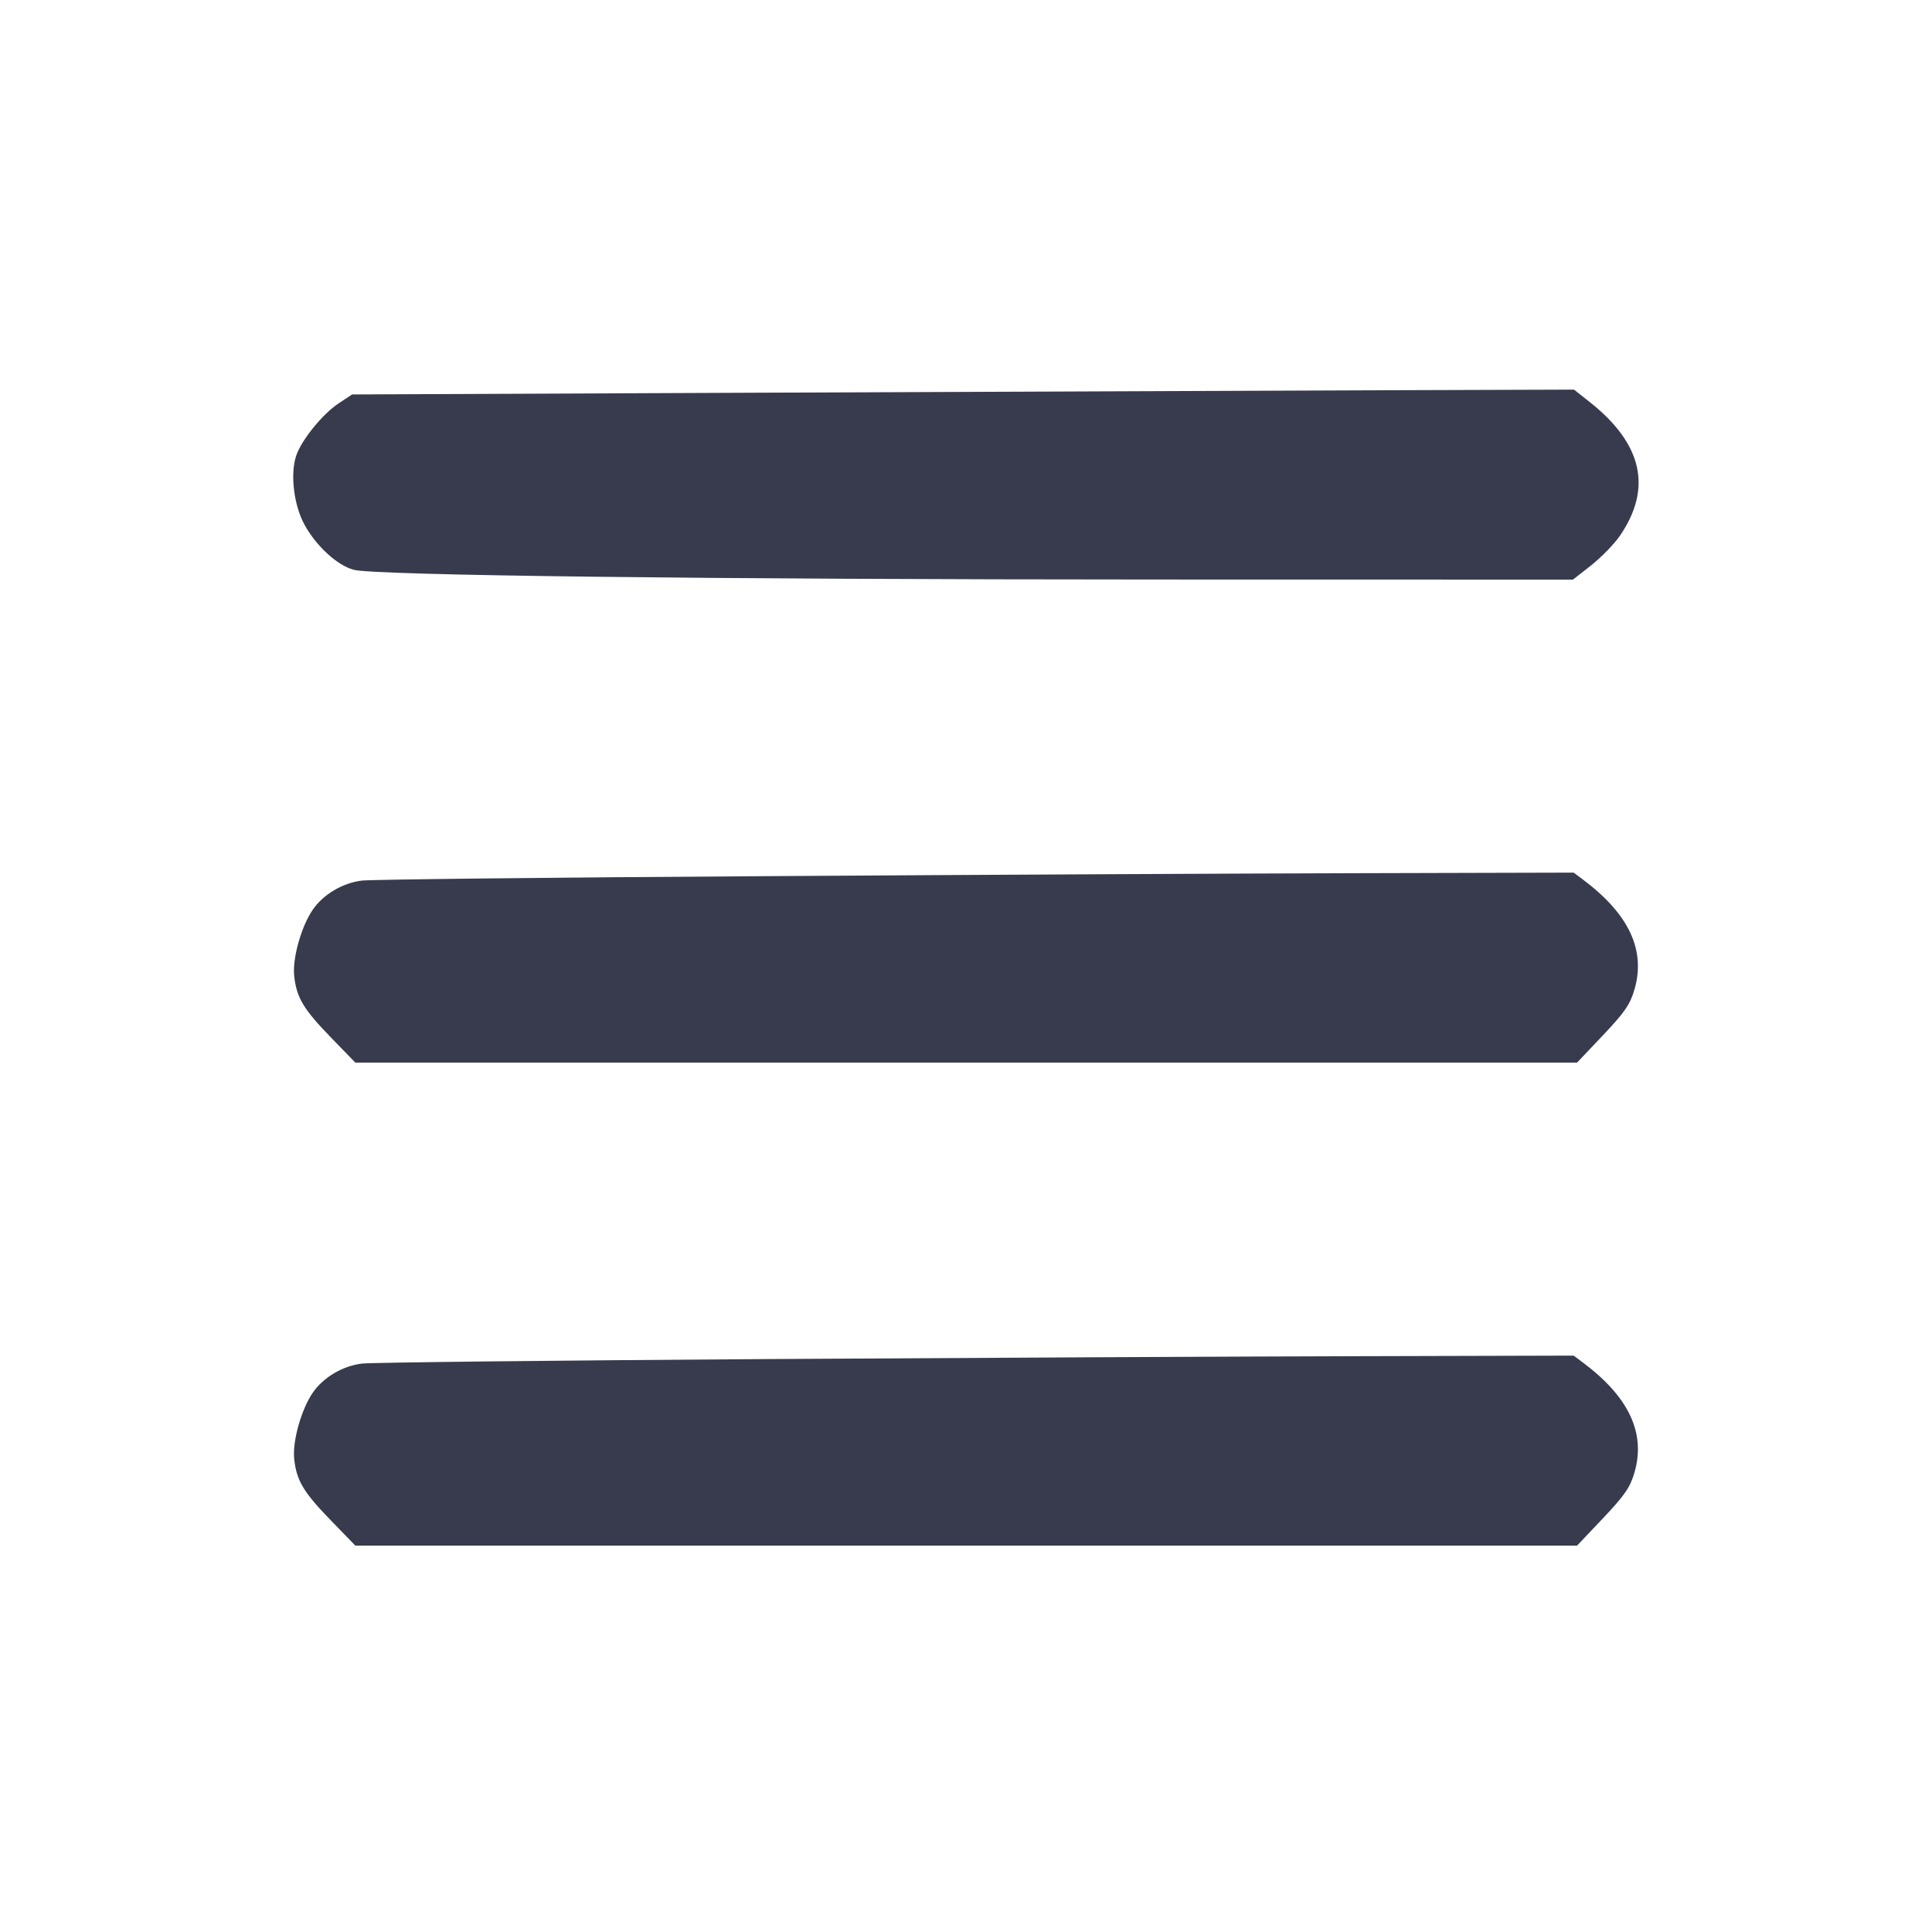
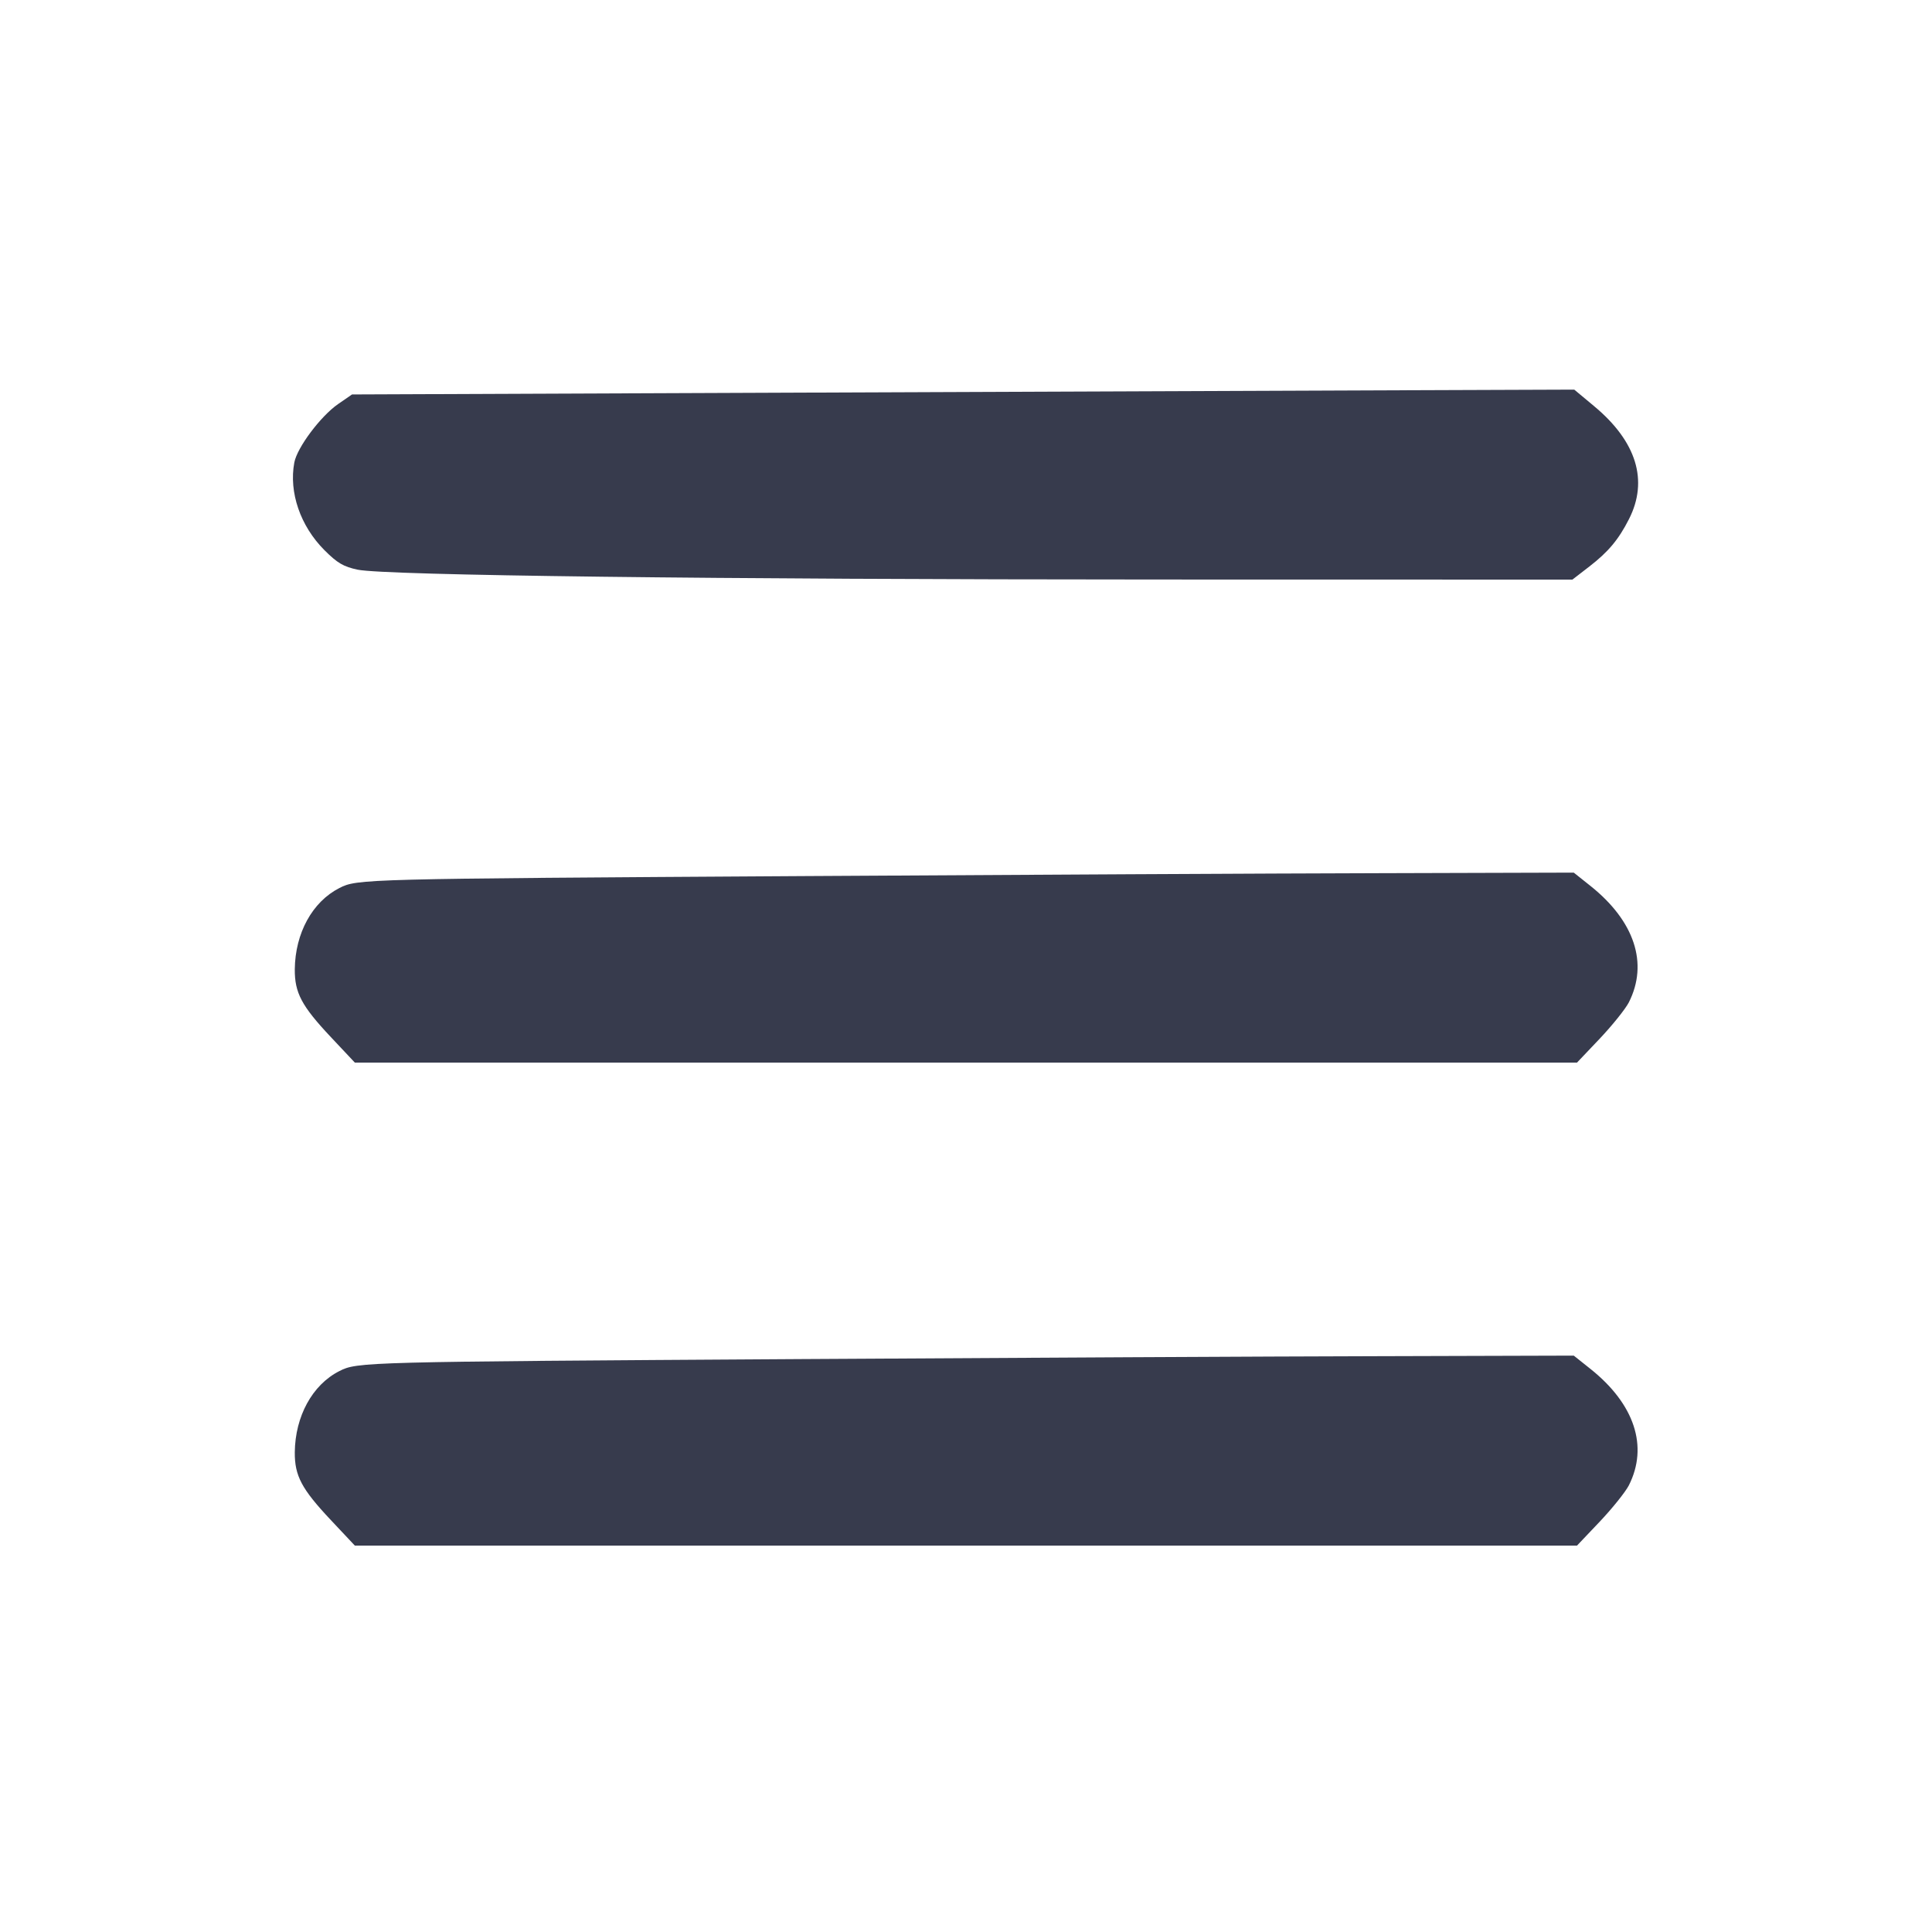
<svg xmlns="http://www.w3.org/2000/svg" width="24" height="24" viewBox="0 0 24 24" fill="none">
-   <path d="M9.497 4.878 L 4.374 4.900 4.208 5.010 C 4.005 5.144,3.743 5.468,3.678 5.665 C 3.604 5.892,3.650 6.275,3.782 6.517 C 3.926 6.782,4.189 7.023,4.393 7.078 C 4.654 7.148,8.780 7.198,14.380 7.199 L 19.540 7.200 19.767 7.022 C 19.891 6.924,20.051 6.760,20.122 6.657 C 20.528 6.066,20.404 5.513,19.749 4.995 L 19.553 4.840 17.086 4.848 C 15.730 4.853,12.315 4.866,9.497 4.878 M9.500 10.884 C 6.860 10.900,4.607 10.925,4.494 10.939 C 4.254 10.969,4.015 11.111,3.885 11.301 C 3.741 11.511,3.630 11.910,3.655 12.128 C 3.685 12.395,3.771 12.538,4.113 12.890 L 4.414 13.200 12.003 13.200 L 19.591 13.200 19.915 12.858 C 20.183 12.575,20.250 12.477,20.304 12.292 C 20.446 11.804,20.236 11.355,19.665 10.927 L 19.549 10.840 16.925 10.847 C 15.481 10.850,12.140 10.867,9.500 10.884 M9.500 16.883 C 6.860 16.900,4.607 16.925,4.494 16.939 C 4.254 16.969,4.015 17.111,3.885 17.301 C 3.741 17.511,3.630 17.910,3.655 18.128 C 3.685 18.395,3.771 18.538,4.113 18.890 L 4.414 19.200 12.003 19.200 L 19.591 19.200 19.915 18.858 C 20.183 18.575,20.250 18.477,20.304 18.292 C 20.446 17.804,20.236 17.355,19.665 16.927 L 19.549 16.840 16.925 16.847 C 15.481 16.850,12.140 16.867,9.500 16.883 " fill="#373B4D" stroke="none" fill-rule="evenodd" />
+   <path d="M9.797 4.878 L 4.373 4.900 4.199 5.020 C 3.983 5.170,3.691 5.559,3.656 5.746 C 3.587 6.116,3.731 6.535,4.031 6.835 C 4.192 6.996,4.268 7.040,4.444 7.077 C 4.792 7.148,8.851 7.198,14.416 7.199 L 19.533 7.200 19.744 7.037 C 19.978 6.856,20.106 6.704,20.235 6.450 C 20.480 5.970,20.330 5.484,19.802 5.045 L 19.556 4.840 17.388 4.848 C 16.196 4.852,12.779 4.866,9.797 4.878 M9.980 10.883 C 4.479 10.917,4.439 10.918,4.215 11.032 C 3.880 11.203,3.667 11.592,3.662 12.040 C 3.660 12.333,3.746 12.496,4.110 12.883 L 4.408 13.200 11.999 13.200 L 19.590 13.200 19.873 12.902 C 20.029 12.737,20.191 12.535,20.234 12.452 C 20.479 11.968,20.305 11.442,19.757 11.005 L 19.550 10.840 17.145 10.847 C 15.822 10.850,12.598 10.867,9.980 10.883 M9.940 16.883 C 4.494 16.917,4.439 16.918,4.214 17.033 C 3.880 17.203,3.667 17.593,3.662 18.040 C 3.660 18.333,3.746 18.496,4.110 18.883 L 4.408 19.200 11.999 19.200 L 19.590 19.200 19.873 18.902 C 20.029 18.737,20.191 18.535,20.234 18.452 C 20.479 17.968,20.305 17.442,19.757 17.005 L 19.550 16.840 17.125 16.847 C 15.791 16.850,12.558 16.867,9.940 16.883 " fill="#373B4D" stroke="none" fill-rule="evenodd" />
</svg>
